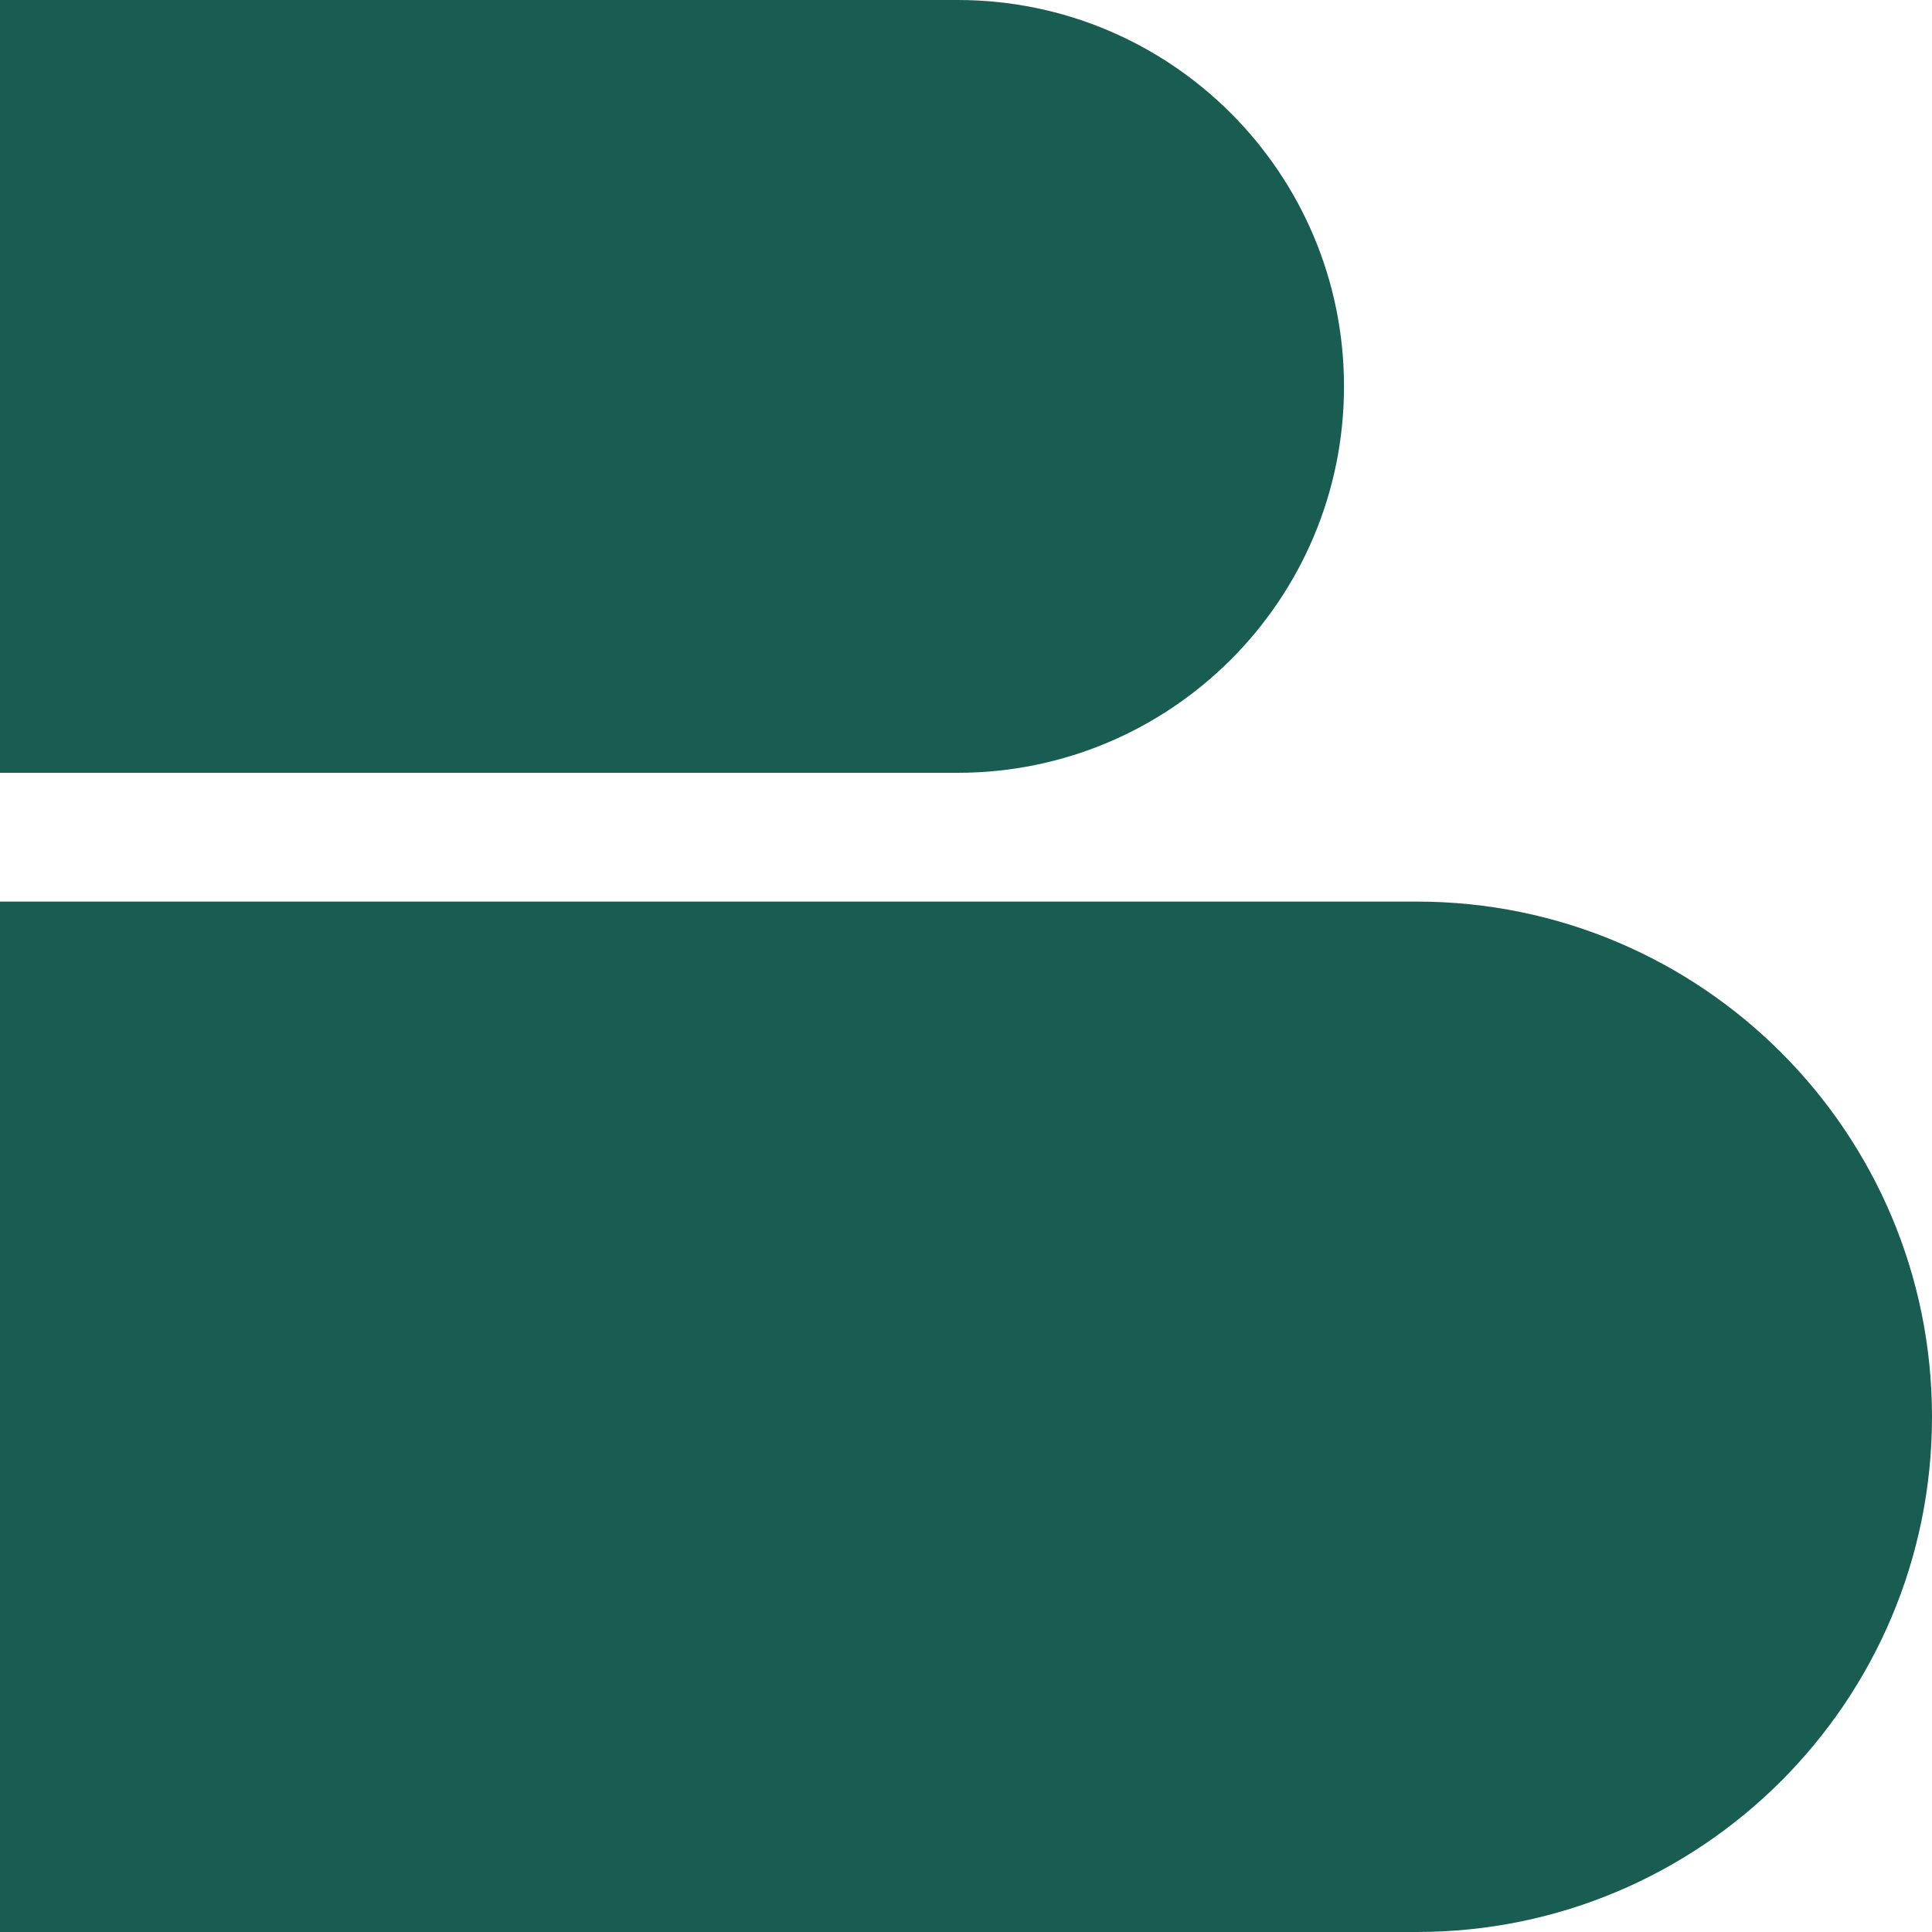
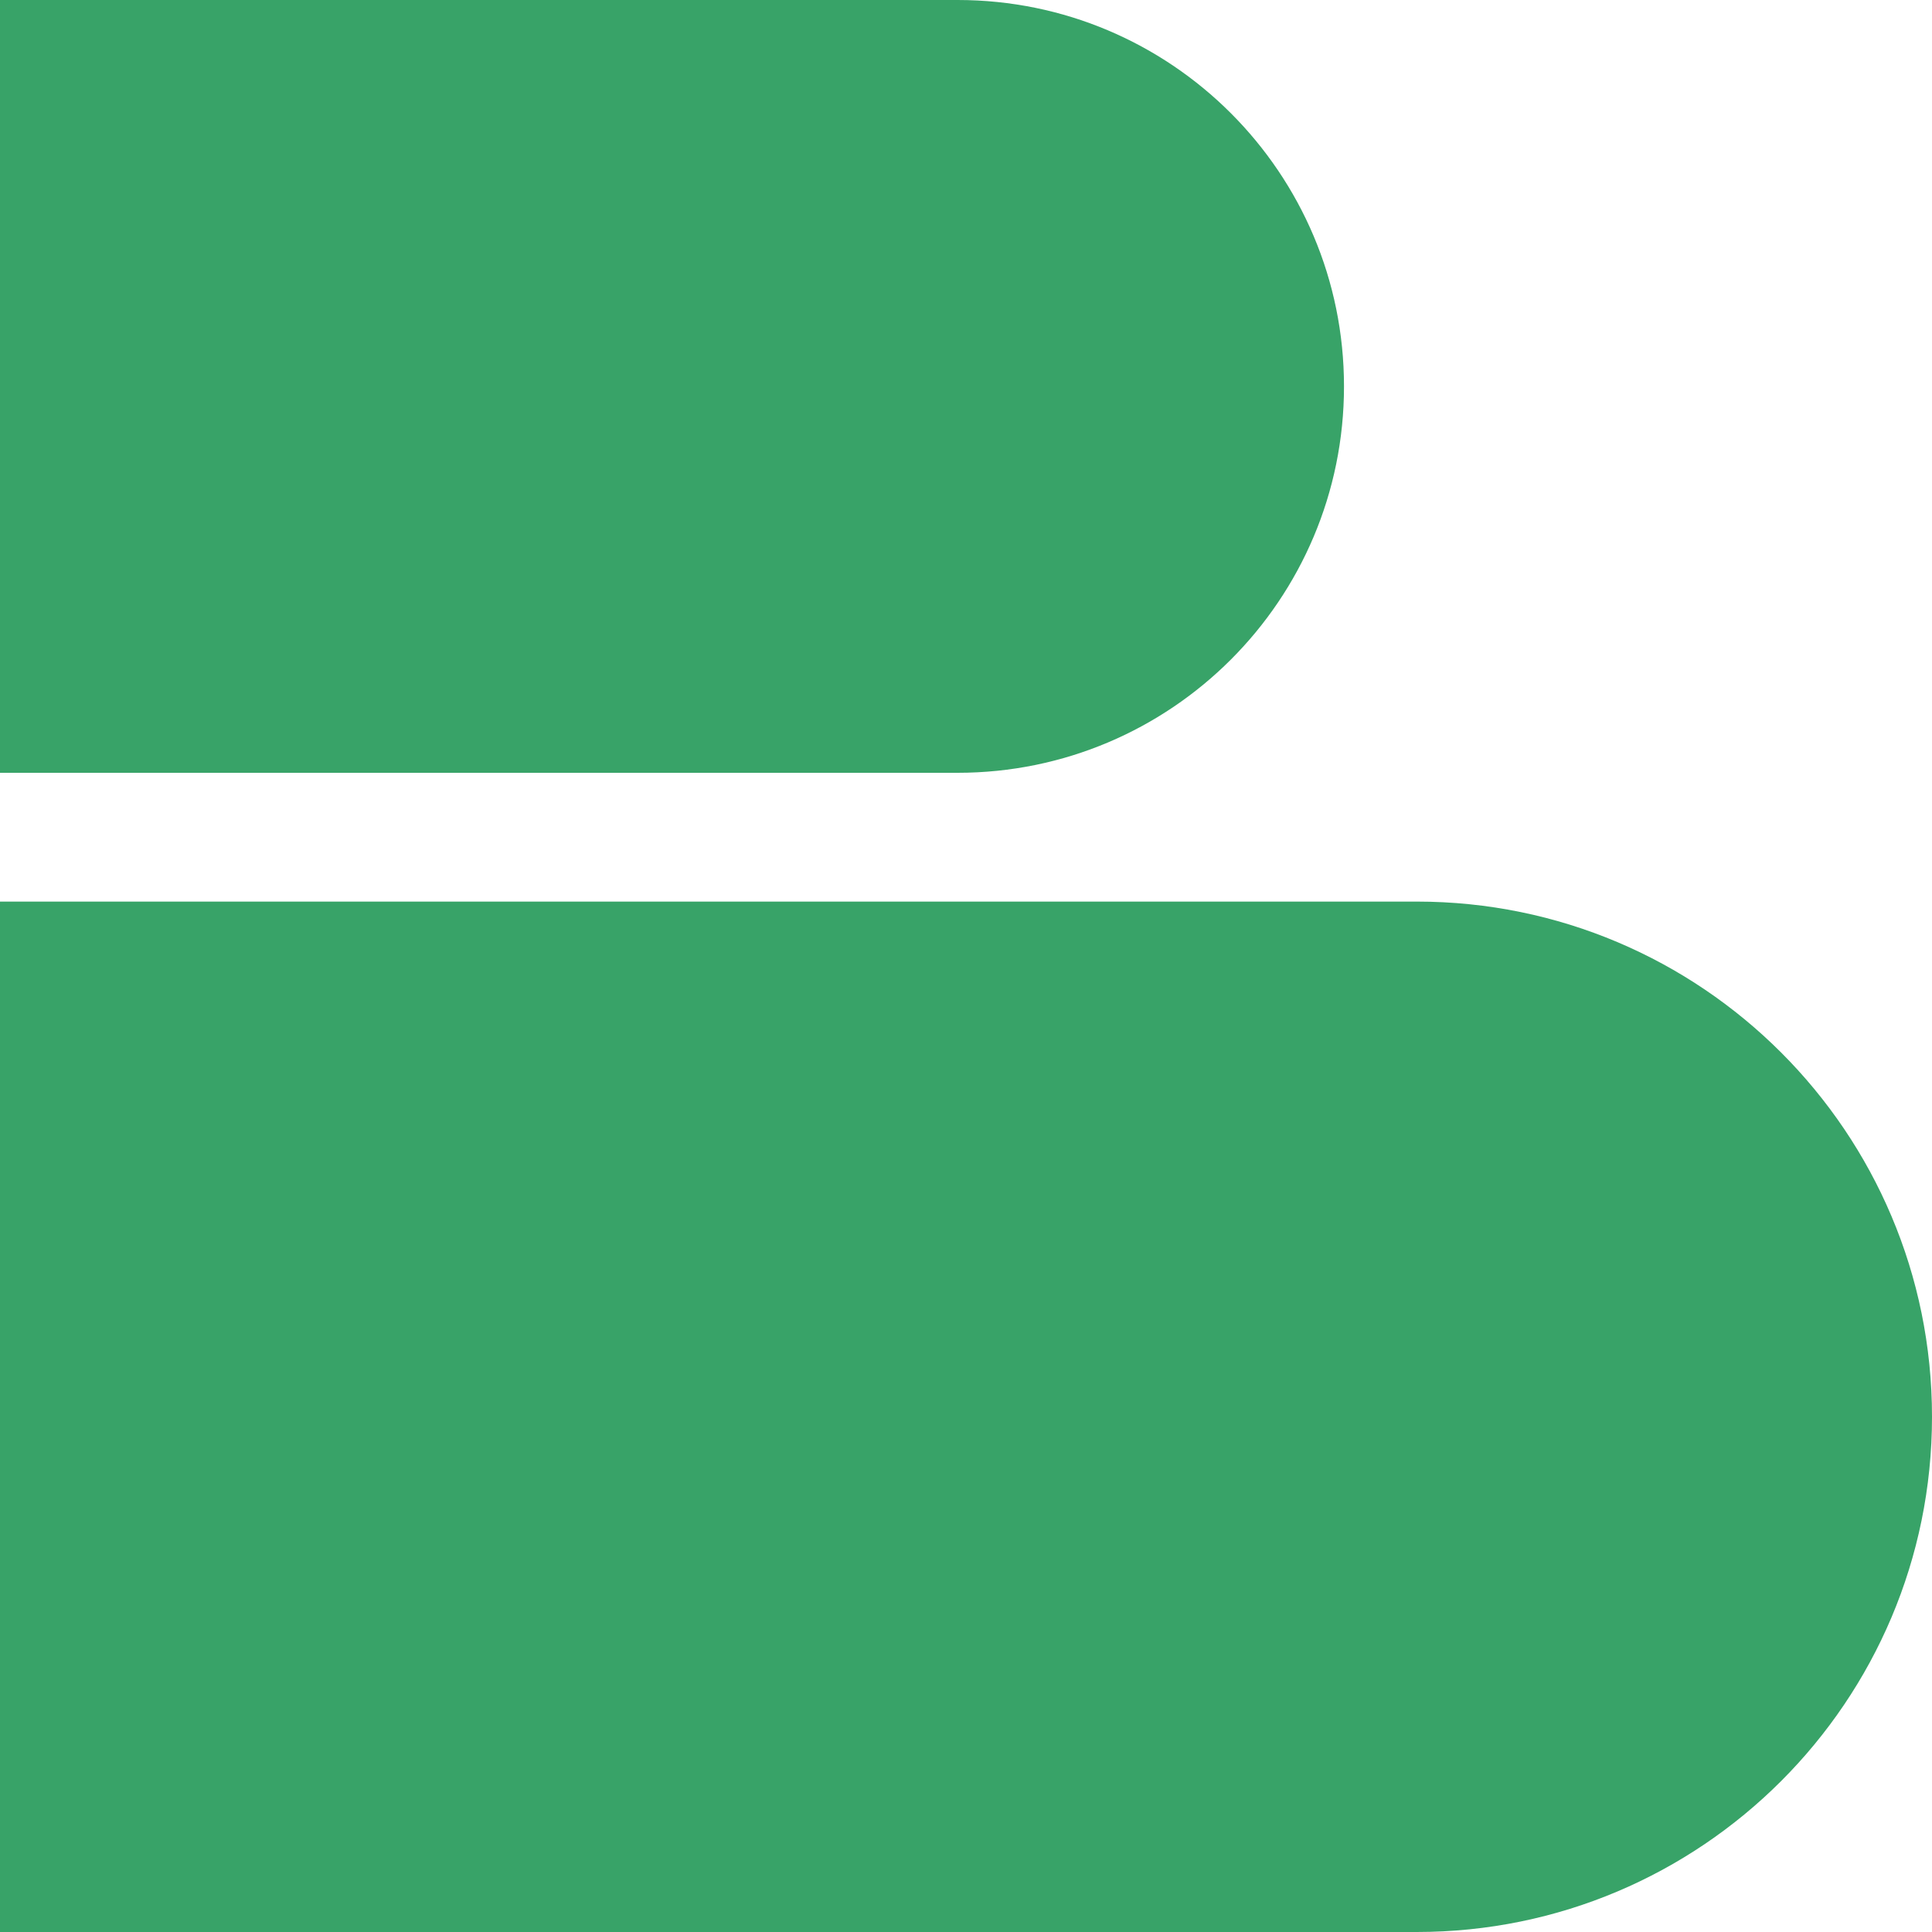
<svg xmlns="http://www.w3.org/2000/svg" width="100" height="100" viewBox="0 0 100 100" fill="none">
-   <path d="M0 46.666H73.333C88.061 46.666 100 58.606 100 73.333V73.333C100 88.061 88.061 100 73.333 100H0V46.666Z" fill="#195C51" />
-   <path d="M0 0H49.565C60.611 0 69.565 8.954 69.565 20V20C69.565 31.046 60.611 40 49.565 40H0V0Z" fill="#195C51" />
+   <path d="M0 46.666H73.333C88.061 46.666 100 58.606 100 73.333V73.333C100 88.061 88.061 100 73.333 100H0V46.666Z" fill="#38A368" />
+   <path d="M0 0H49.565C60.611 0 69.565 8.954 69.565 20V20C69.565 31.046 60.611 40 49.565 40H0V0Z" fill="#38A368" />
</svg>
